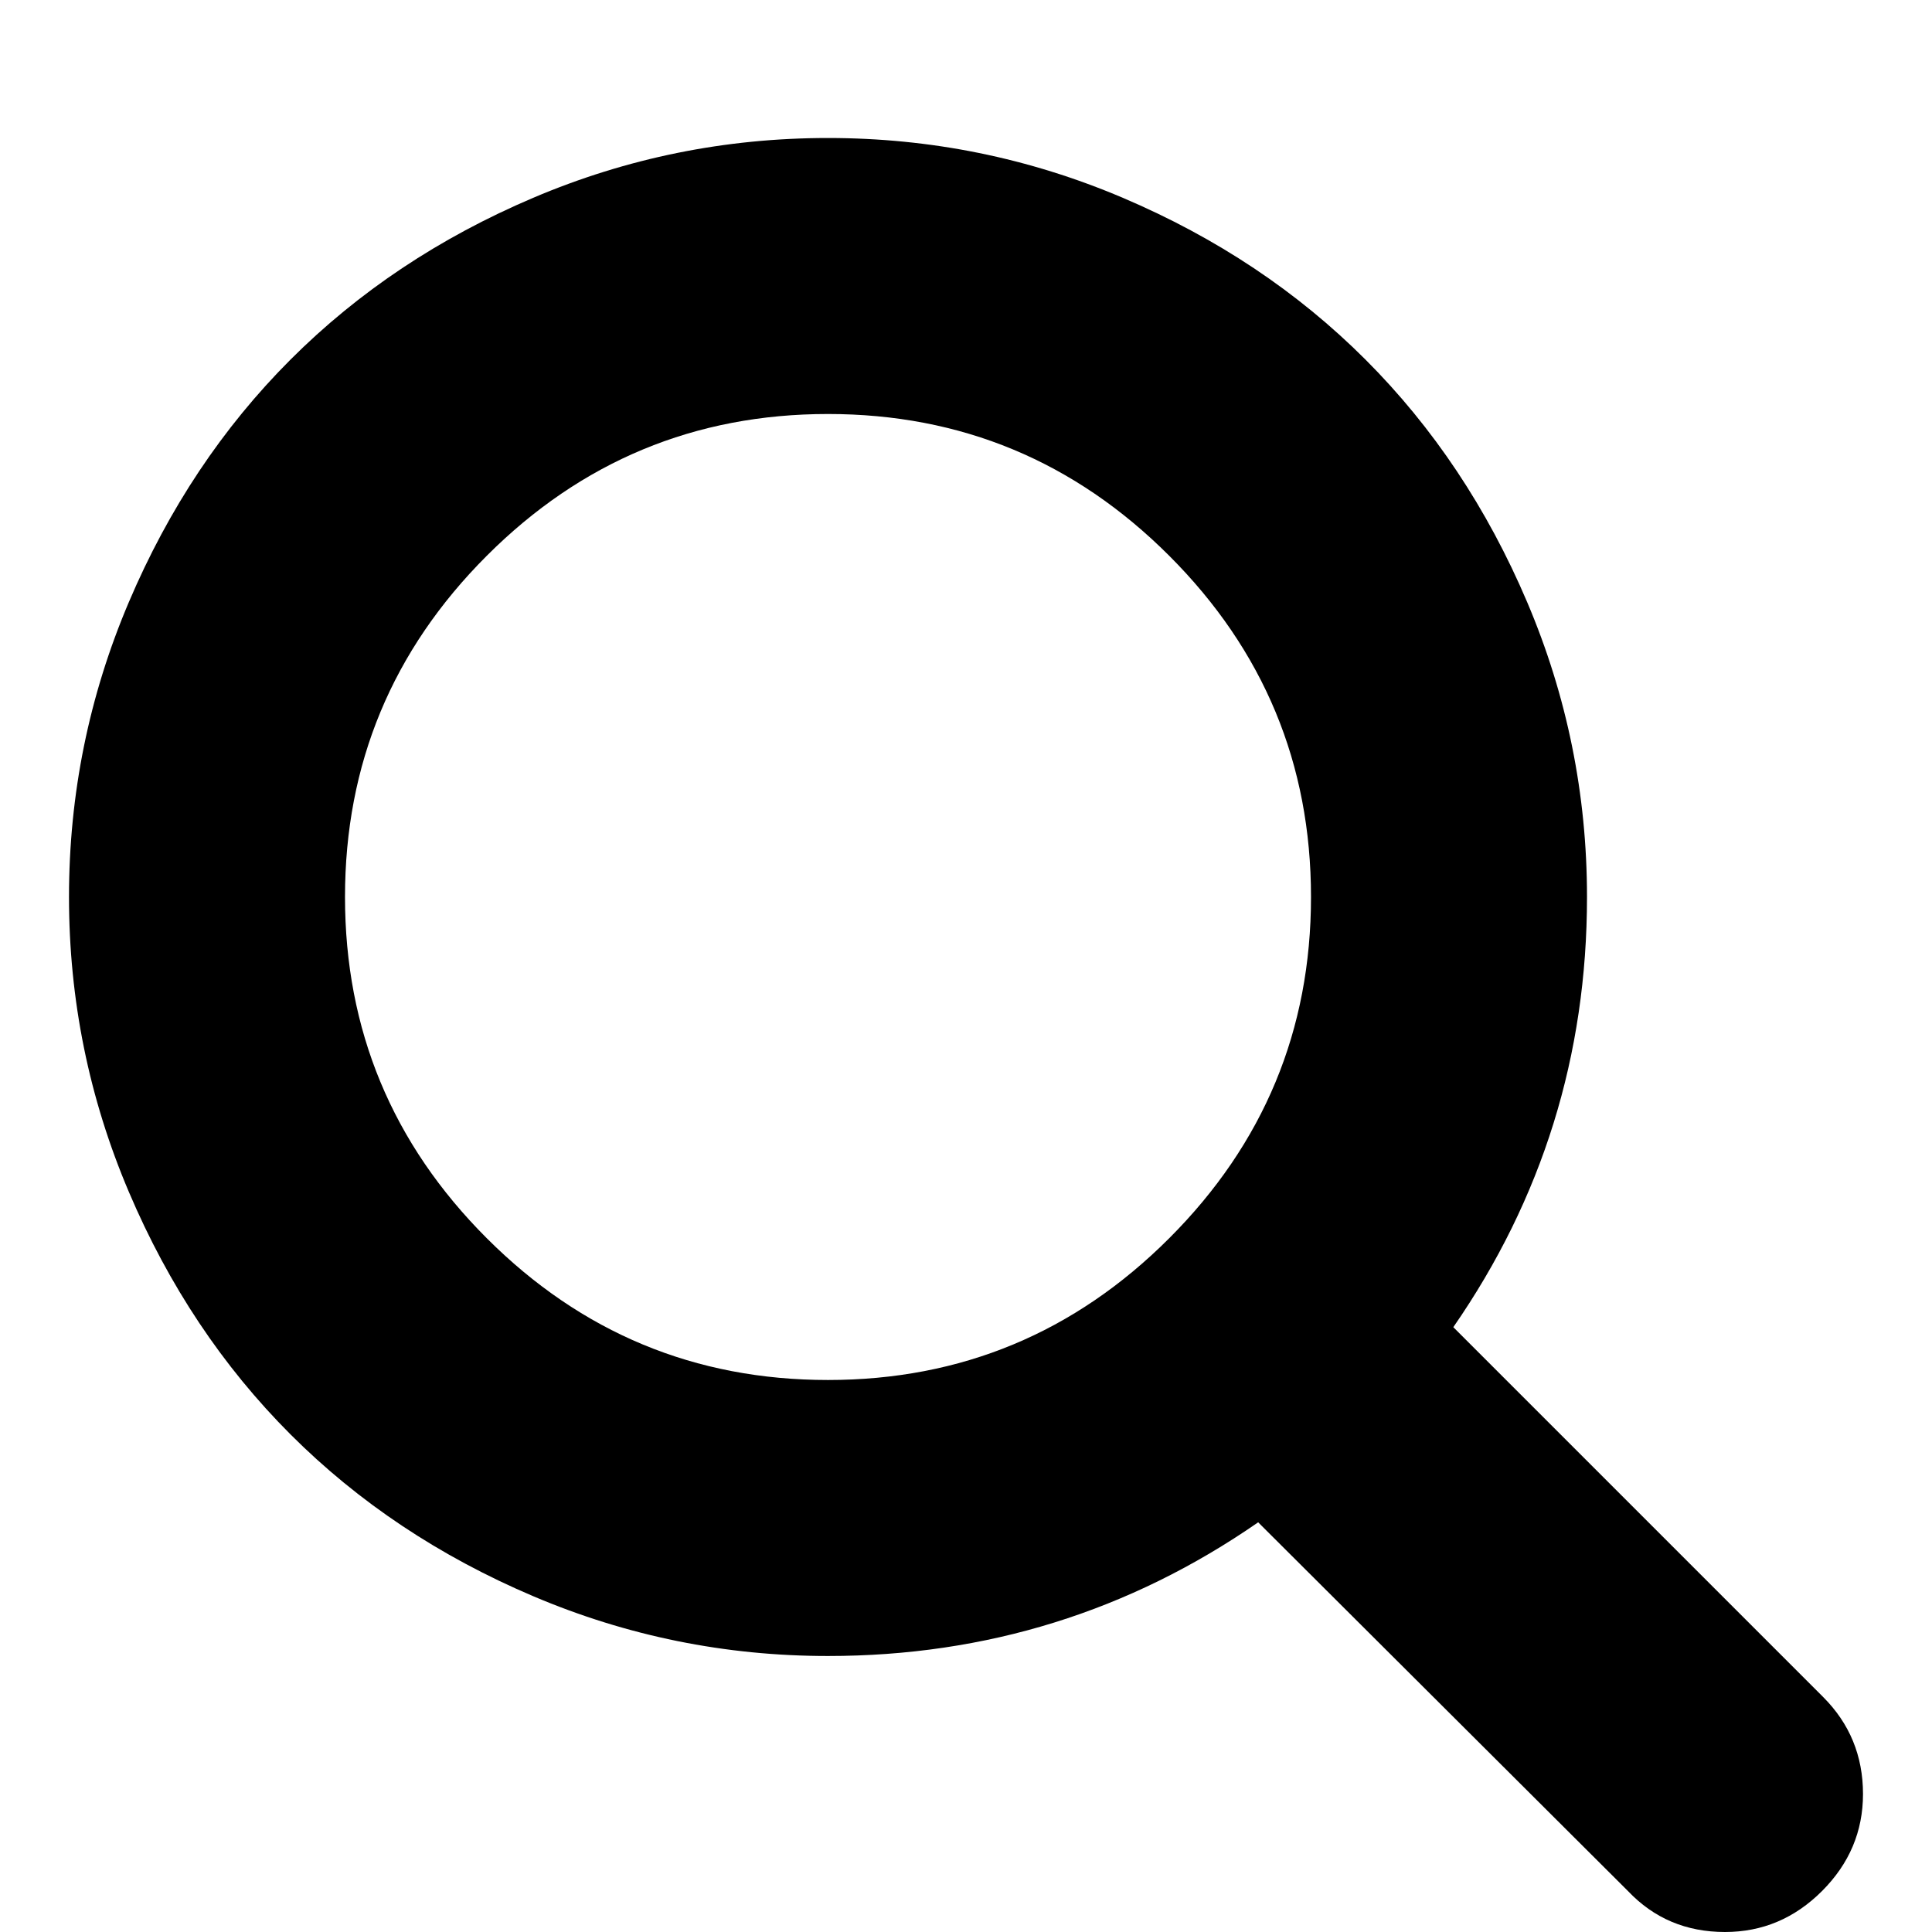
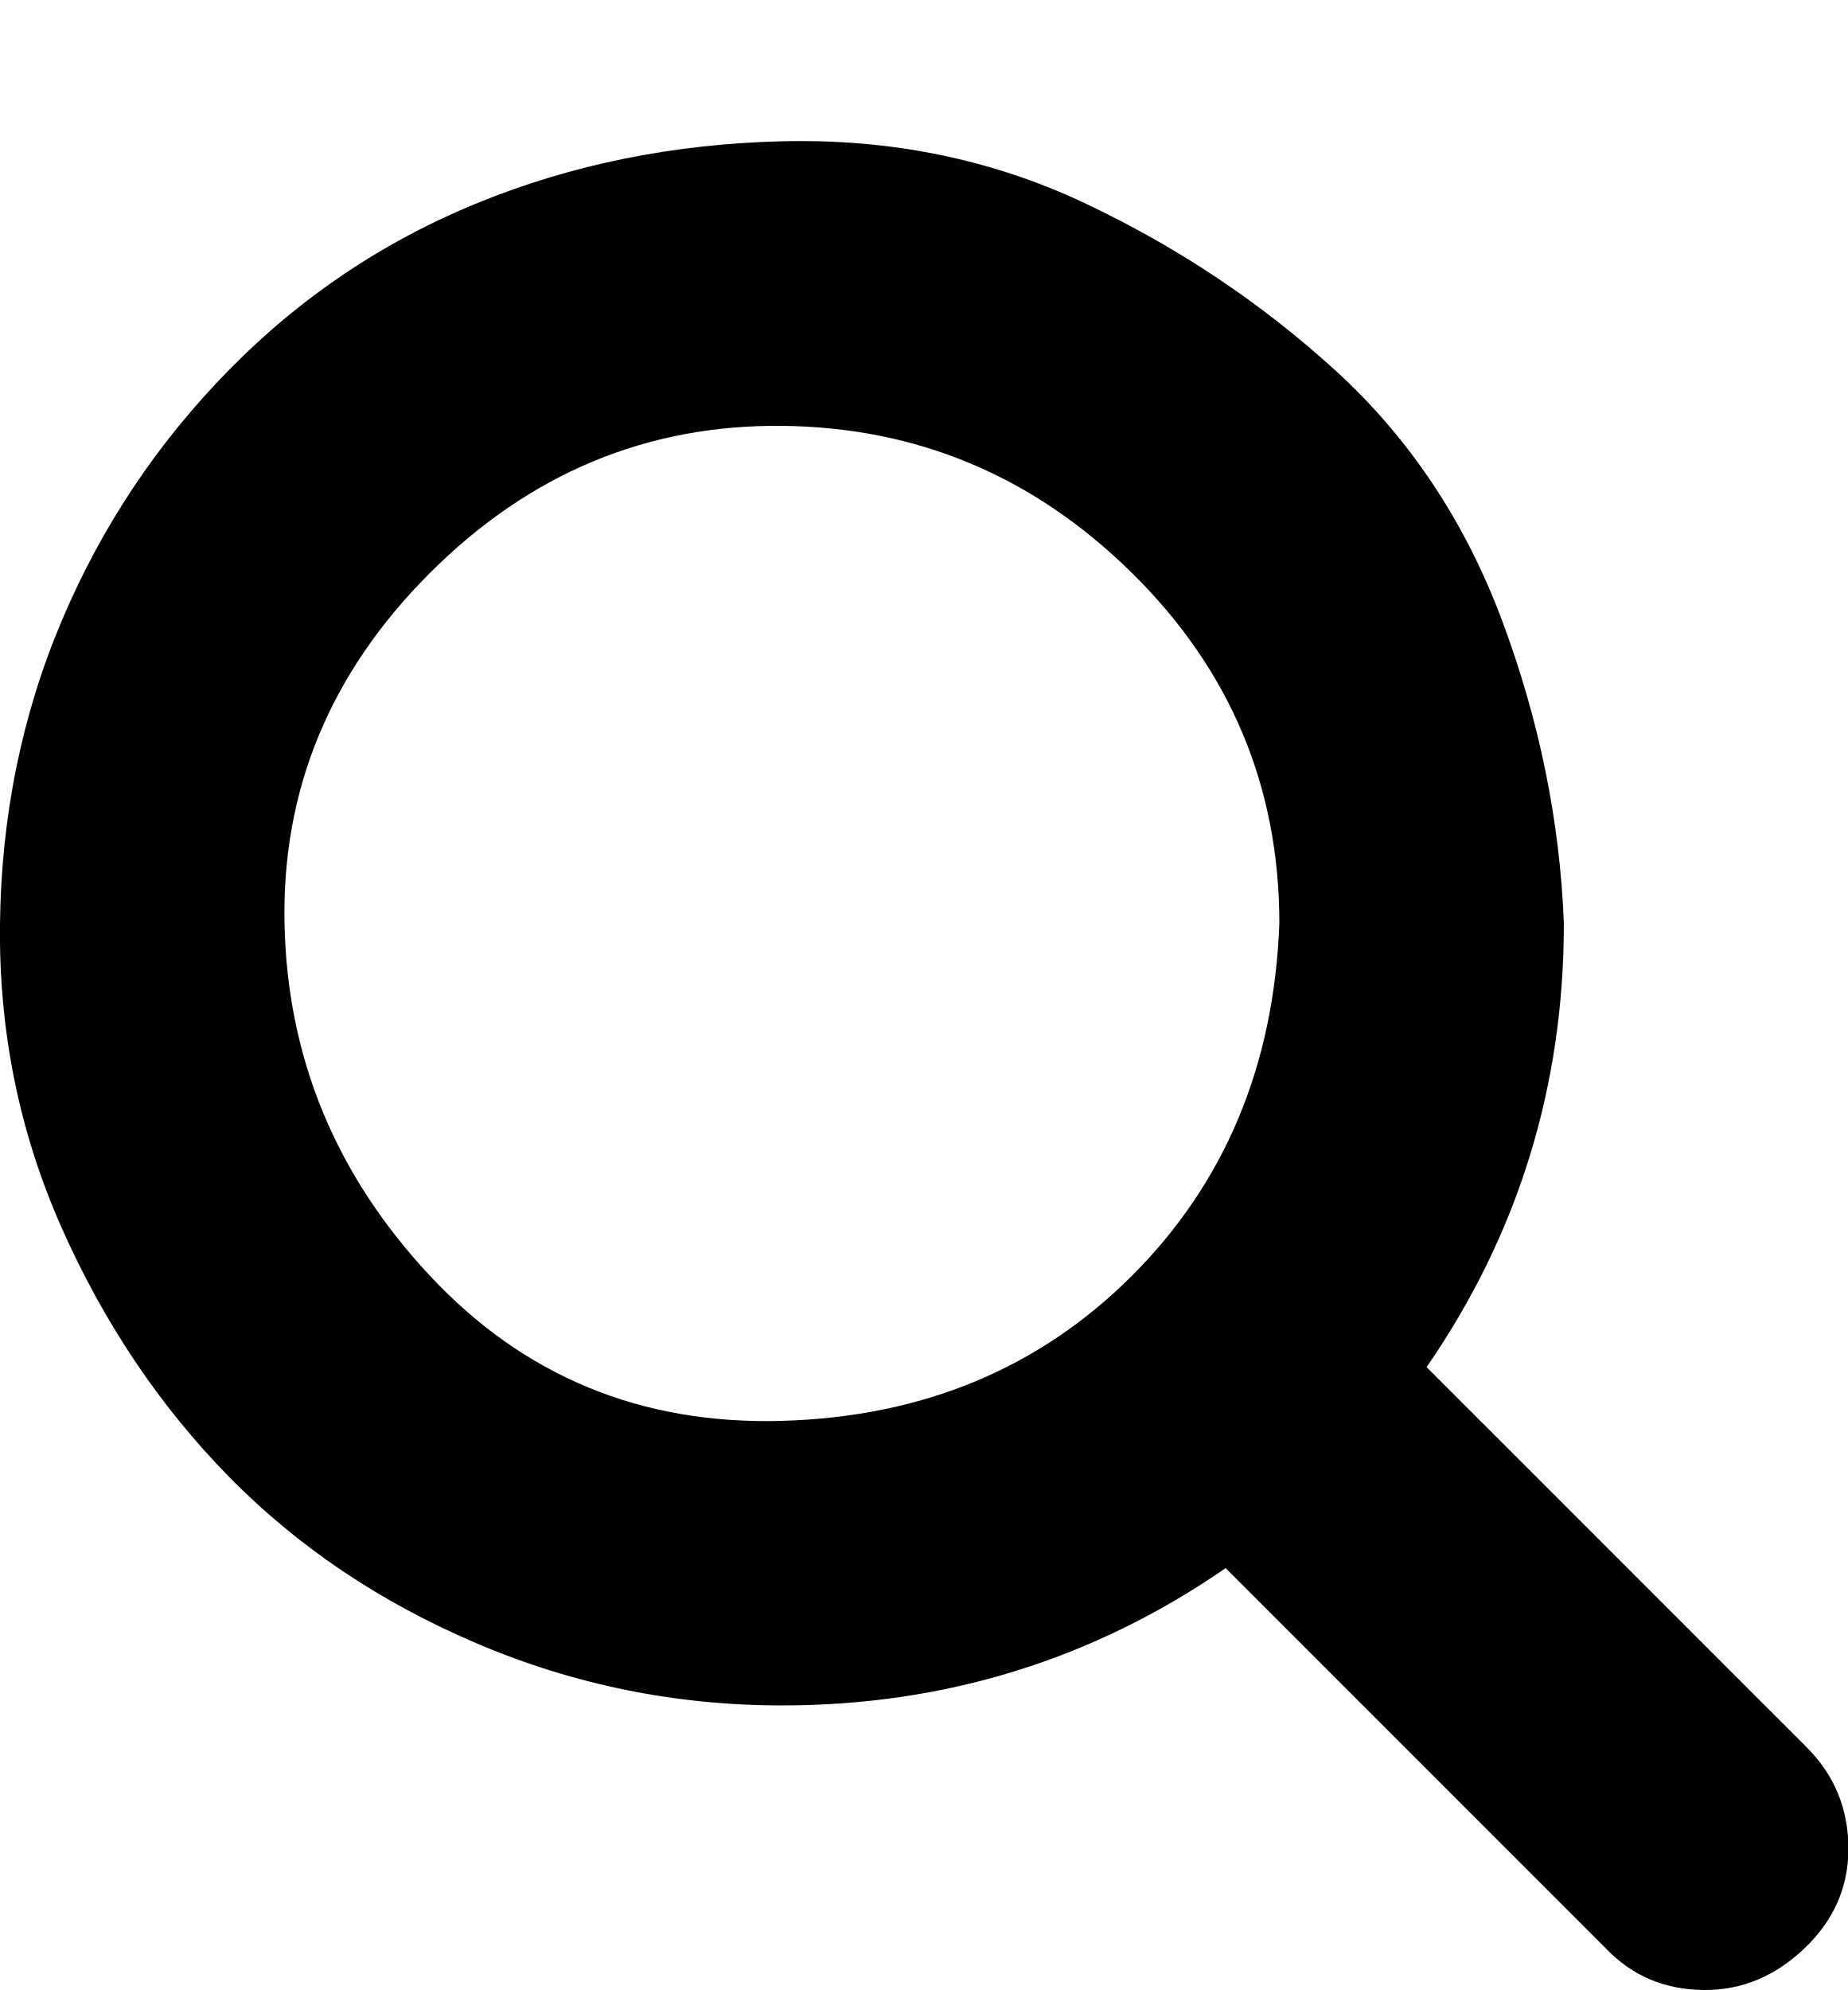
- <svg xmlns="http://www.w3.org/2000/svg" viewBox="0 0 1792 1792">
-   <path d="M1216 832q0-185-131.5-316.5t-316.5-131.5-316.5 131.5-131.5 316.5 131.5 316.5 316.5 131.5 316.5-131.5 131.5-316.5zm512 832q0 52-38 90t-90 38q-54 0-90-38l-343-342q-179 124-399 124-143 0-273.5-55.5t-225-150-150-225-55.5-273.5 55.5-273.5 150-225 225-150 273.5-55.5 273.5 55.5 225 150 150 225 55.5 273.5q0 220-124 399l343 343q37 37 37 90z" />
+ <svg xmlns="http://www.w3.org/2000/svg" viewBox="0 0 928.6 1000">
+   <path d="M643 464q0-103-74-176t-176-74-177 74-73 176 73 177 177 73 176-73 74-177zm286 465q0 29-22 50t-50 21q-30 0-50-21l-191-191q-100 69-223 69-80 0-153-31t-125-84-84-125-31-153 31-152 84-126 125-84 153-31 152 31 126 84 84 126 31 152q0 123-69 223l191 191q21 21 21 51z" />
</svg>
